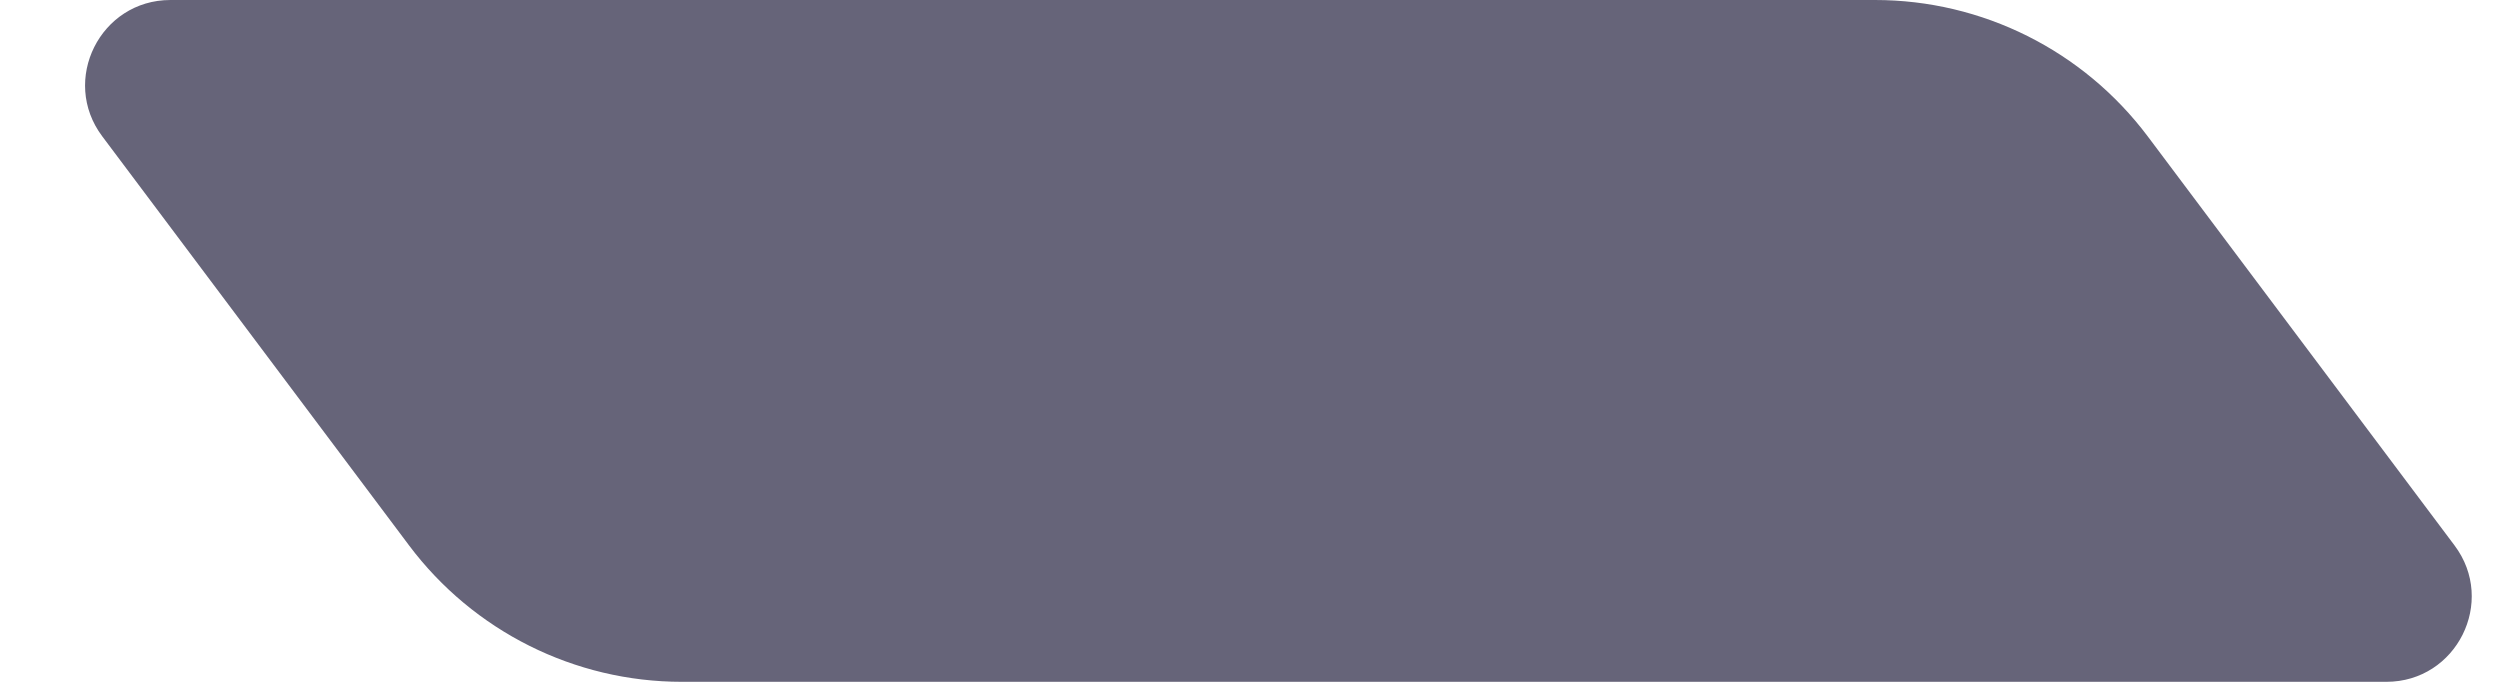
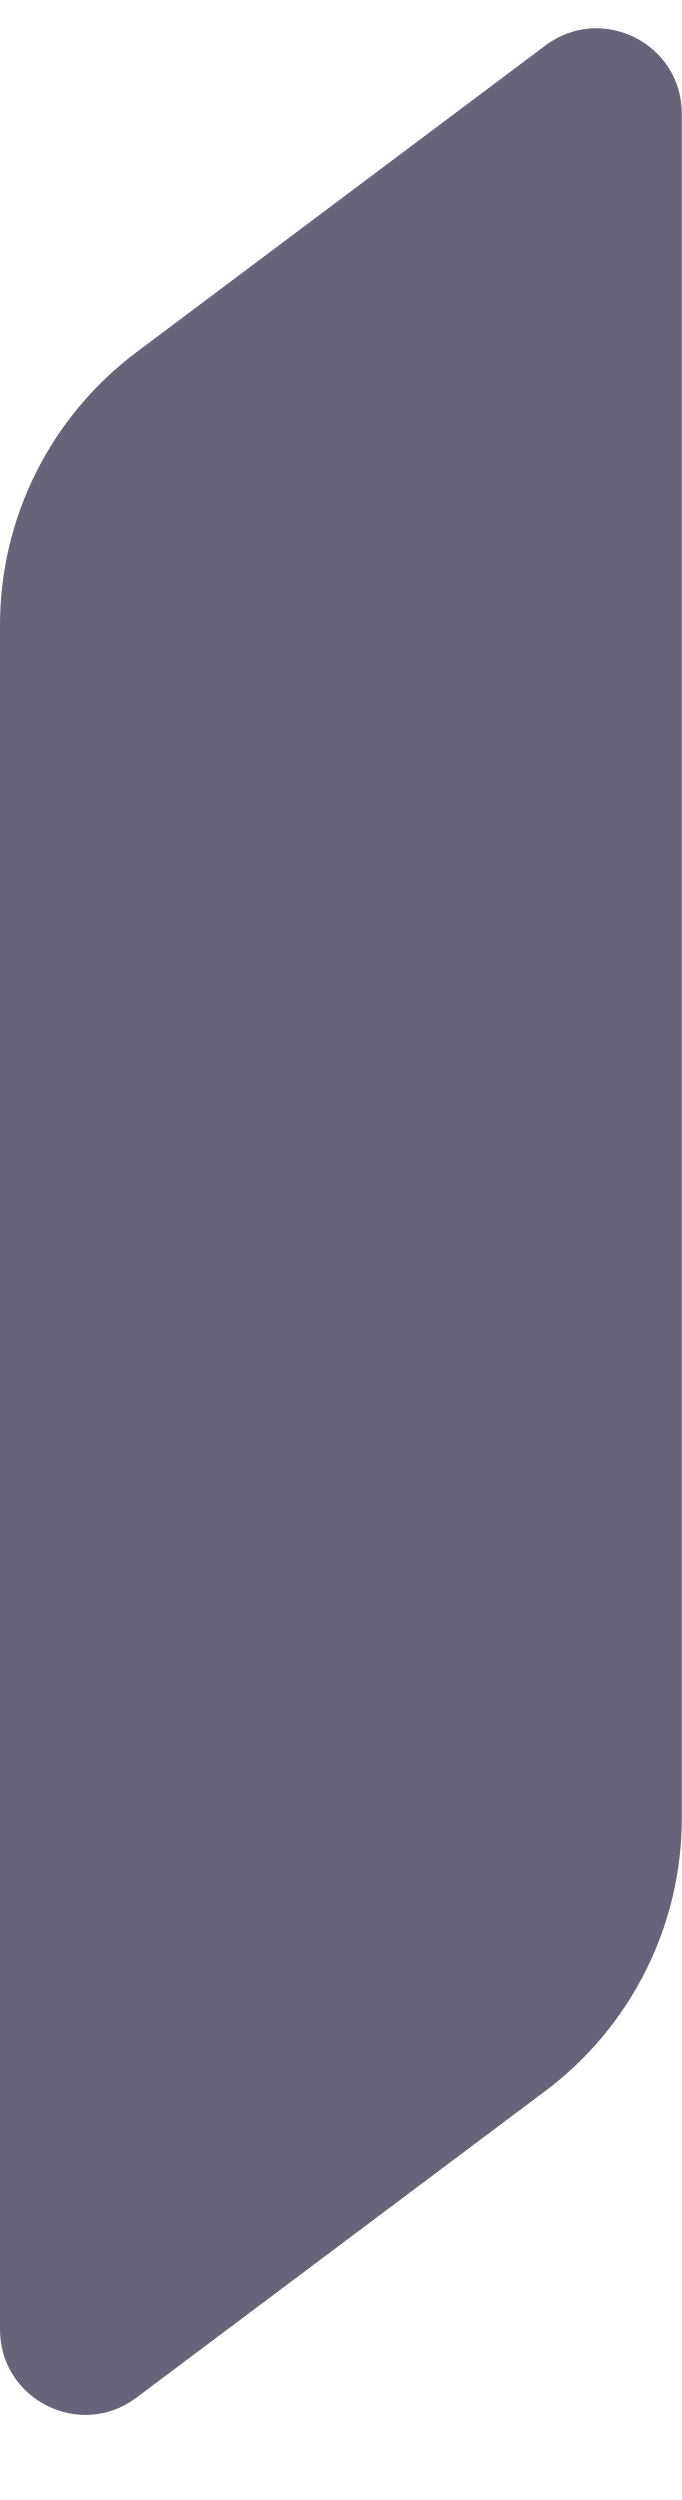
- <svg xmlns="http://www.w3.org/2000/svg" width="22" height="6" viewBox="0 0 22 6" fill="none">
-   <path d="M0.9 1.2C0.529 0.706 0.882 0 1.5 0H16.5C17.444 0 18.333 0.445 18.9 1.2L21.6 4.8C21.971 5.294 21.618 6 21 6H6C5.056 6 4.167 5.555 3.6 4.8L0.9 1.2Z" fill="#666479" />
+ <svg xmlns="http://www.w3.org/2000/svg" width="6" height="22" viewBox="0 0 6 22" fill="none">
+   <path d="M1.2 21.1C0.706 21.471 0 21.118 0 20.5L0 5.5C0 4.556 0.445 3.667 1.2 3.1L4.8 0.4C5.294 0.029 6 0.382 6 1L6 16C6 16.944 5.555 17.833 4.8 18.4L1.2 21.1Z" fill="#666479" />
</svg>
